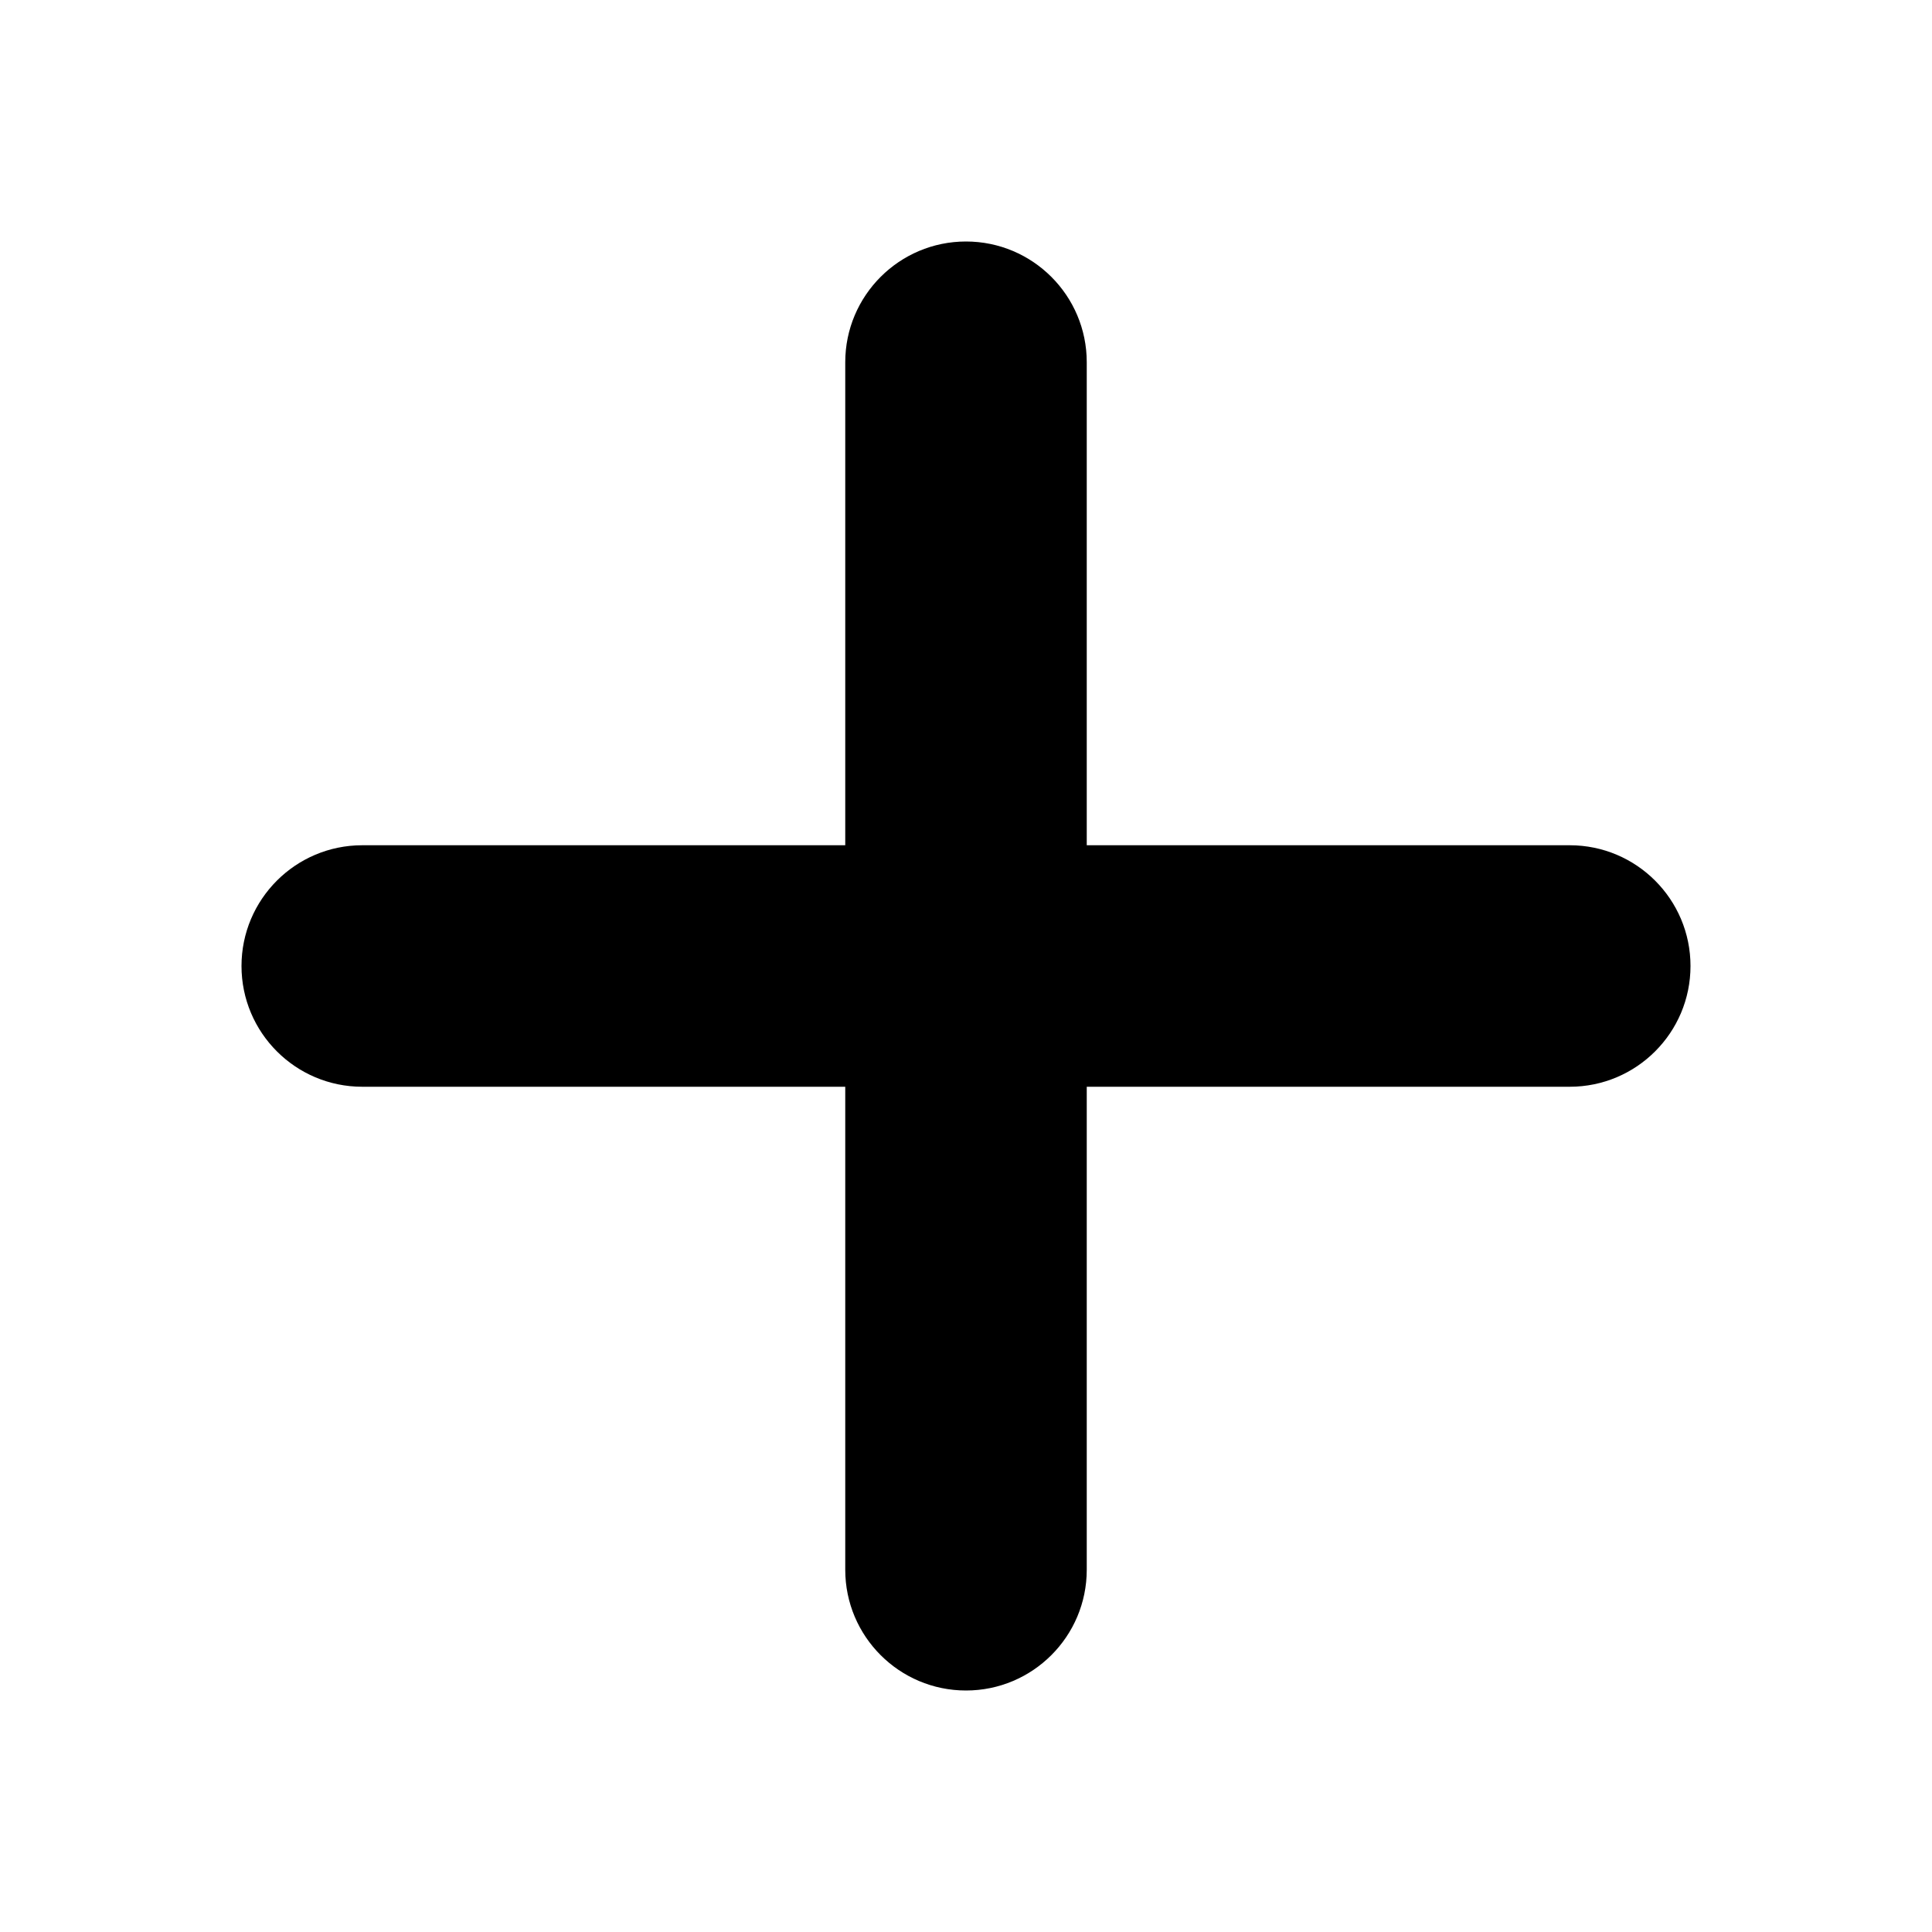
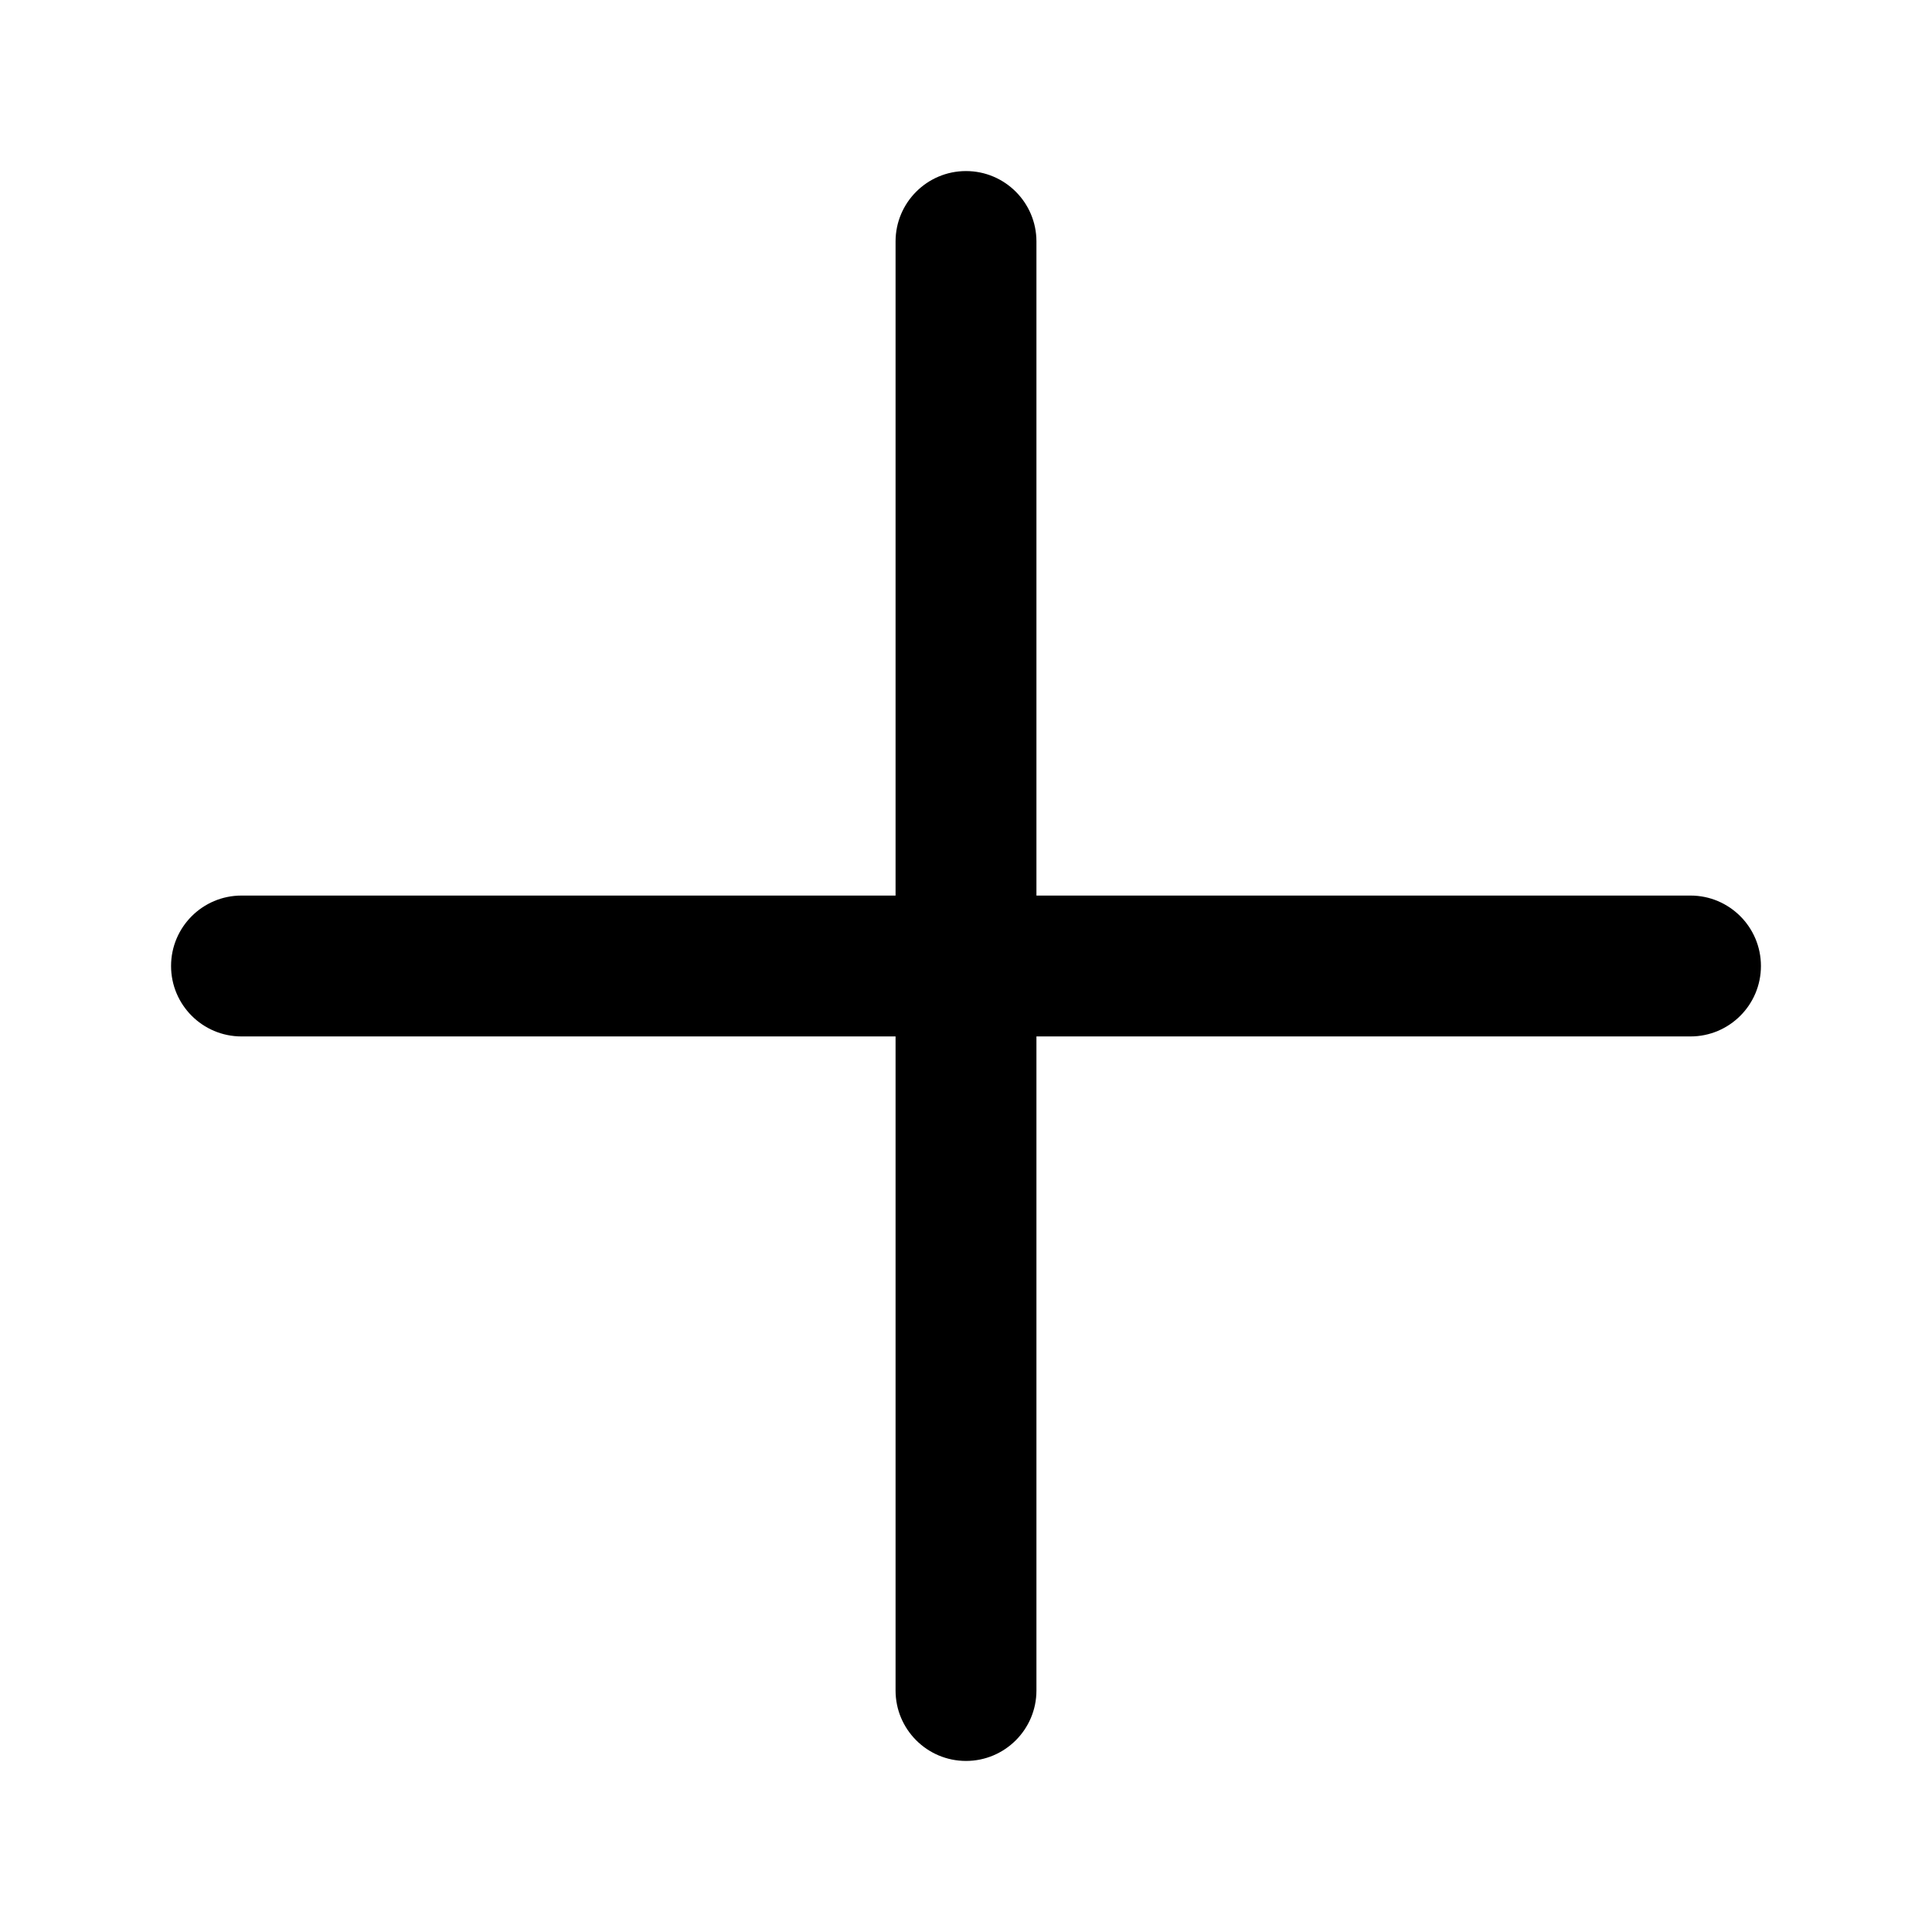
<svg xmlns="http://www.w3.org/2000/svg" width="24" height="24" viewBox="0 0 24 24" fill="none">
-   <path d="M12 3C12.828 3 13.5 3.672 13.5 4.5V10.5H19.5C20.328 10.5 21 11.172 21 12C21 12.828 20.328 13.5 19.5 13.5H13.5V19.5C13.5 20.328 12.828 21 12 21C11.172 21 10.5 20.328 10.5 19.5V13.5H4.5C3.672 13.5 3 12.828 3 12C3 11.172 3.672 10.5 4.5 10.5H10.5V4.5C10.5 3.672 11.172 3 12 3Z" fill="currentColor" />
+   <path d="M12 2.125C12.483 2.125 12.875 2.517 12.875 3V11.125H21C21.483 11.125 21.875 11.517 21.875 12C21.875 12.483 21.483 12.875 21 12.875H12.875V21C12.875 21.483 12.483 21.875 12 21.875C11.517 21.875 11.125 21.483 11.125 21V12.875H3C2.517 12.875 2.125 12.483 2.125 12C2.125 11.517 2.517 11.125 3 11.125H11.125V3C11.125 2.517 11.517 2.125 12 2.125Z" fill="currentColor" />
</svg>
